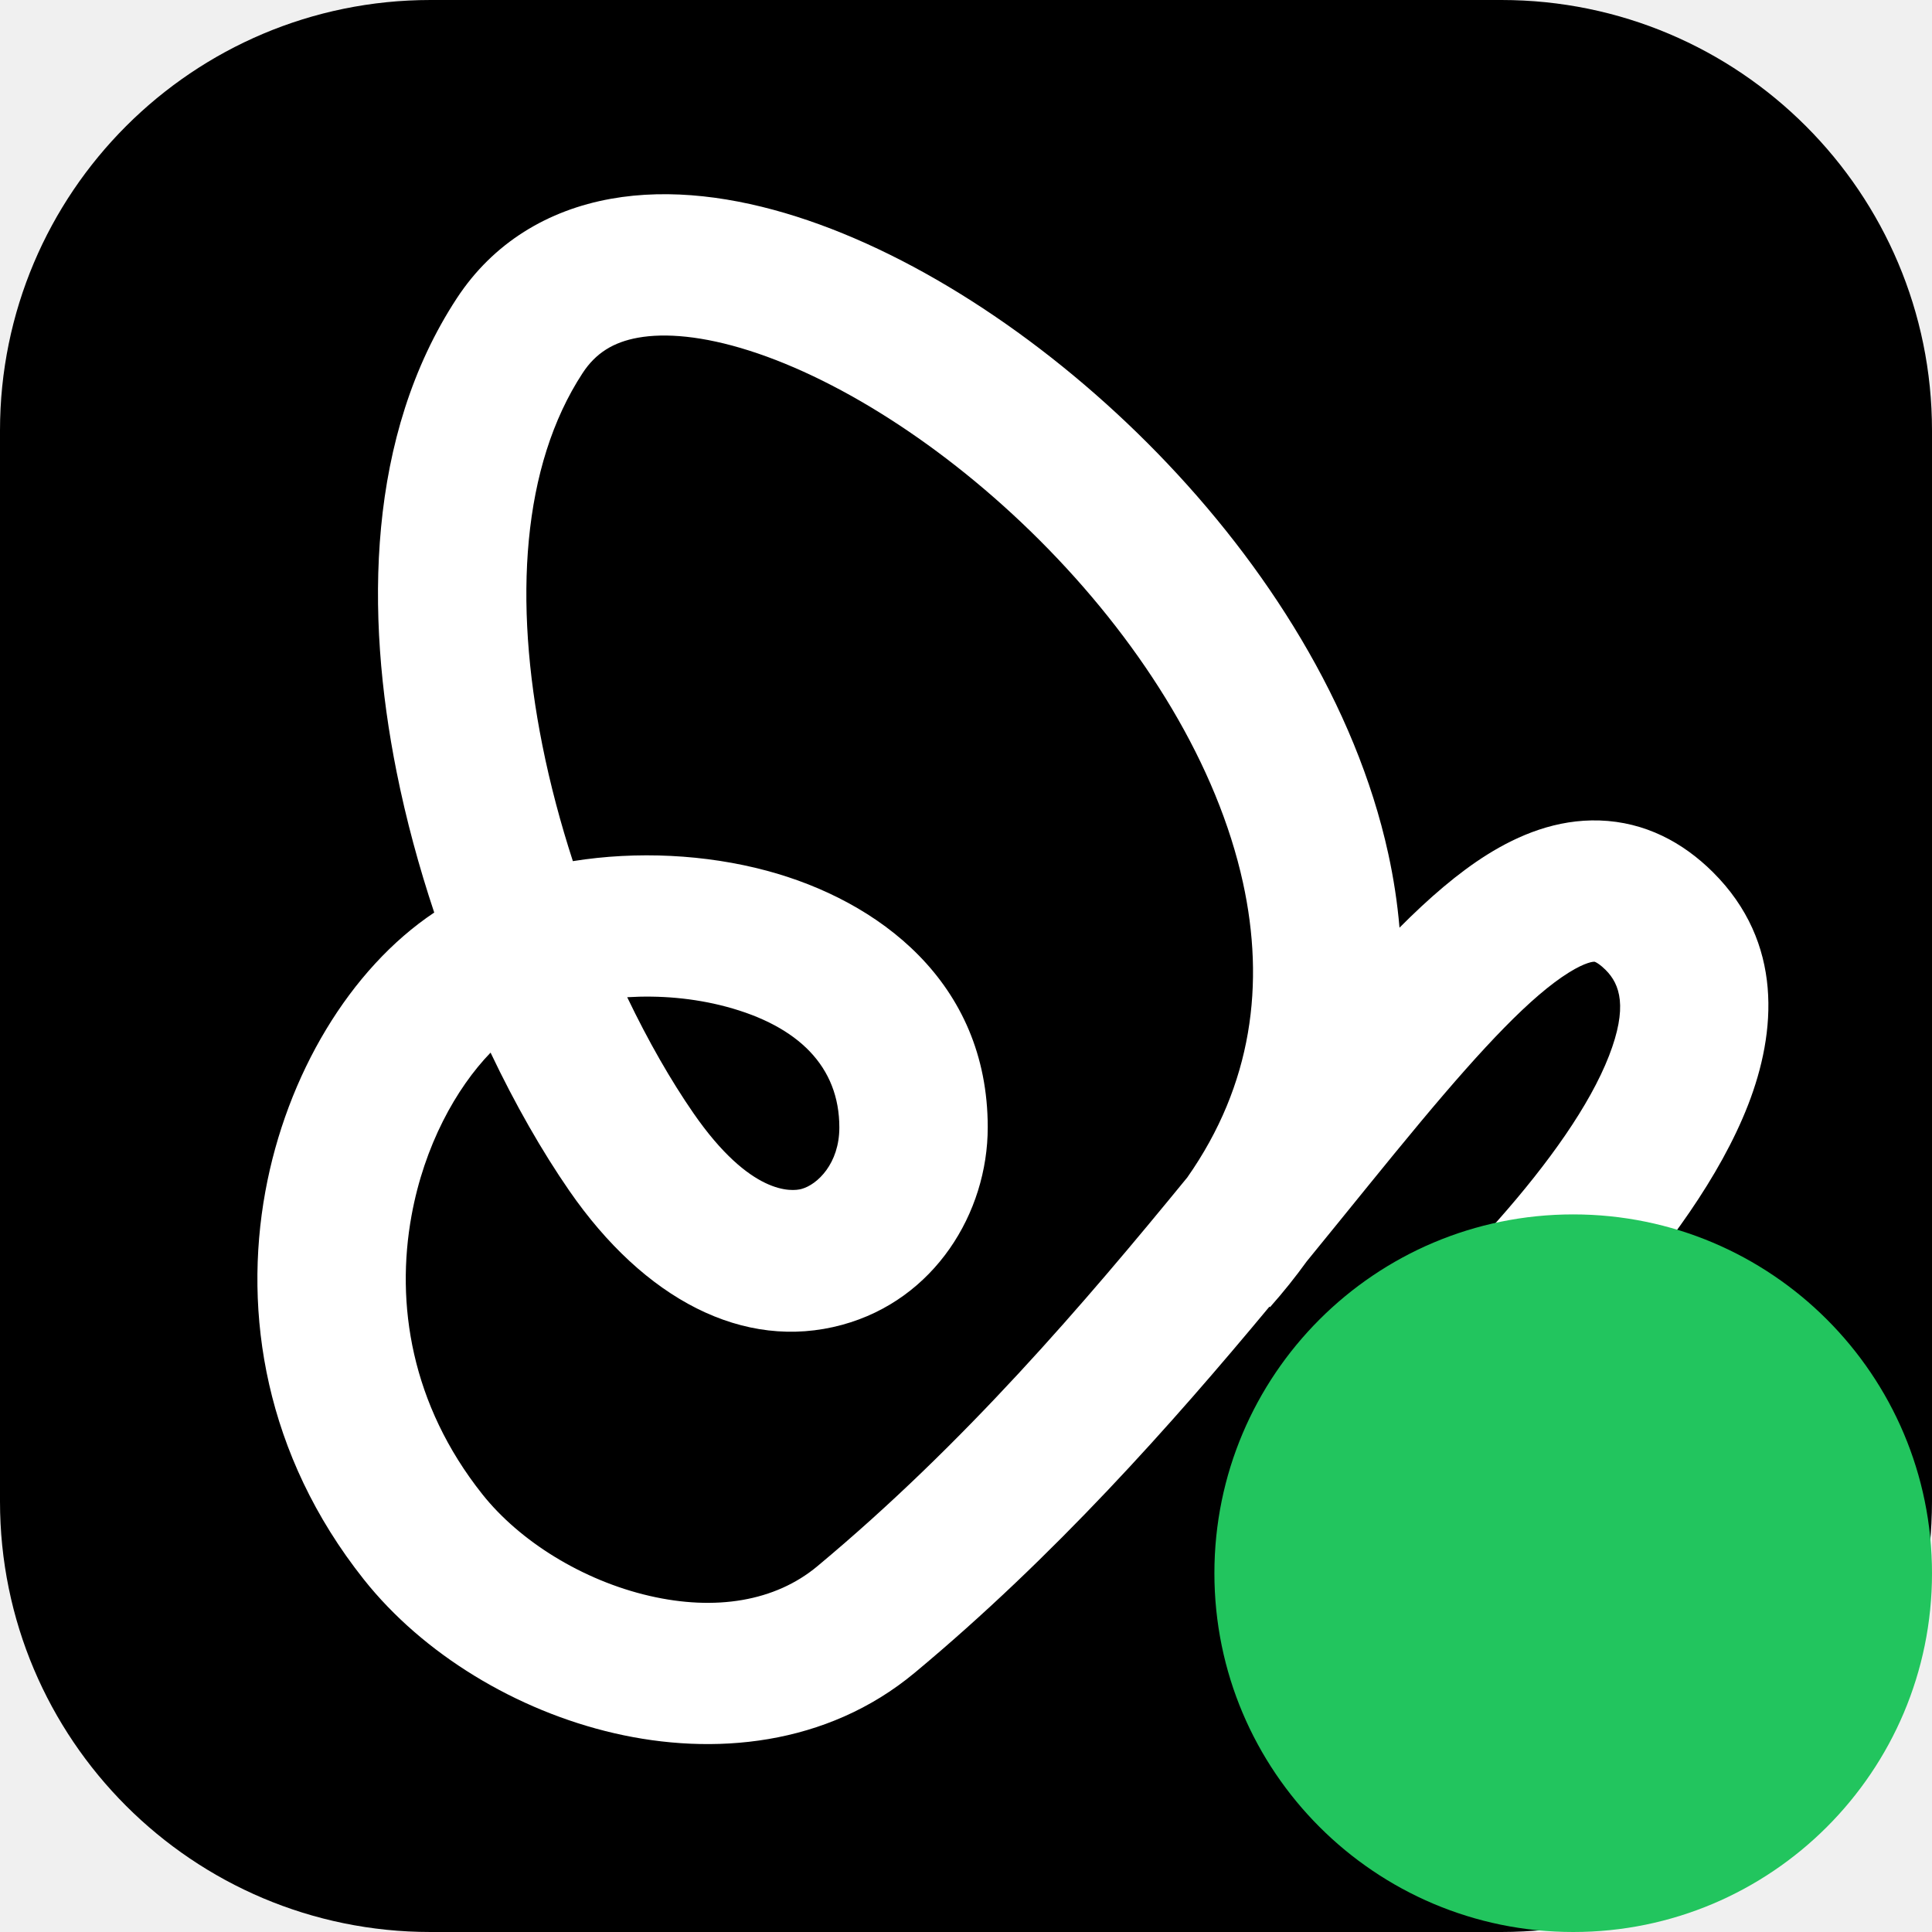
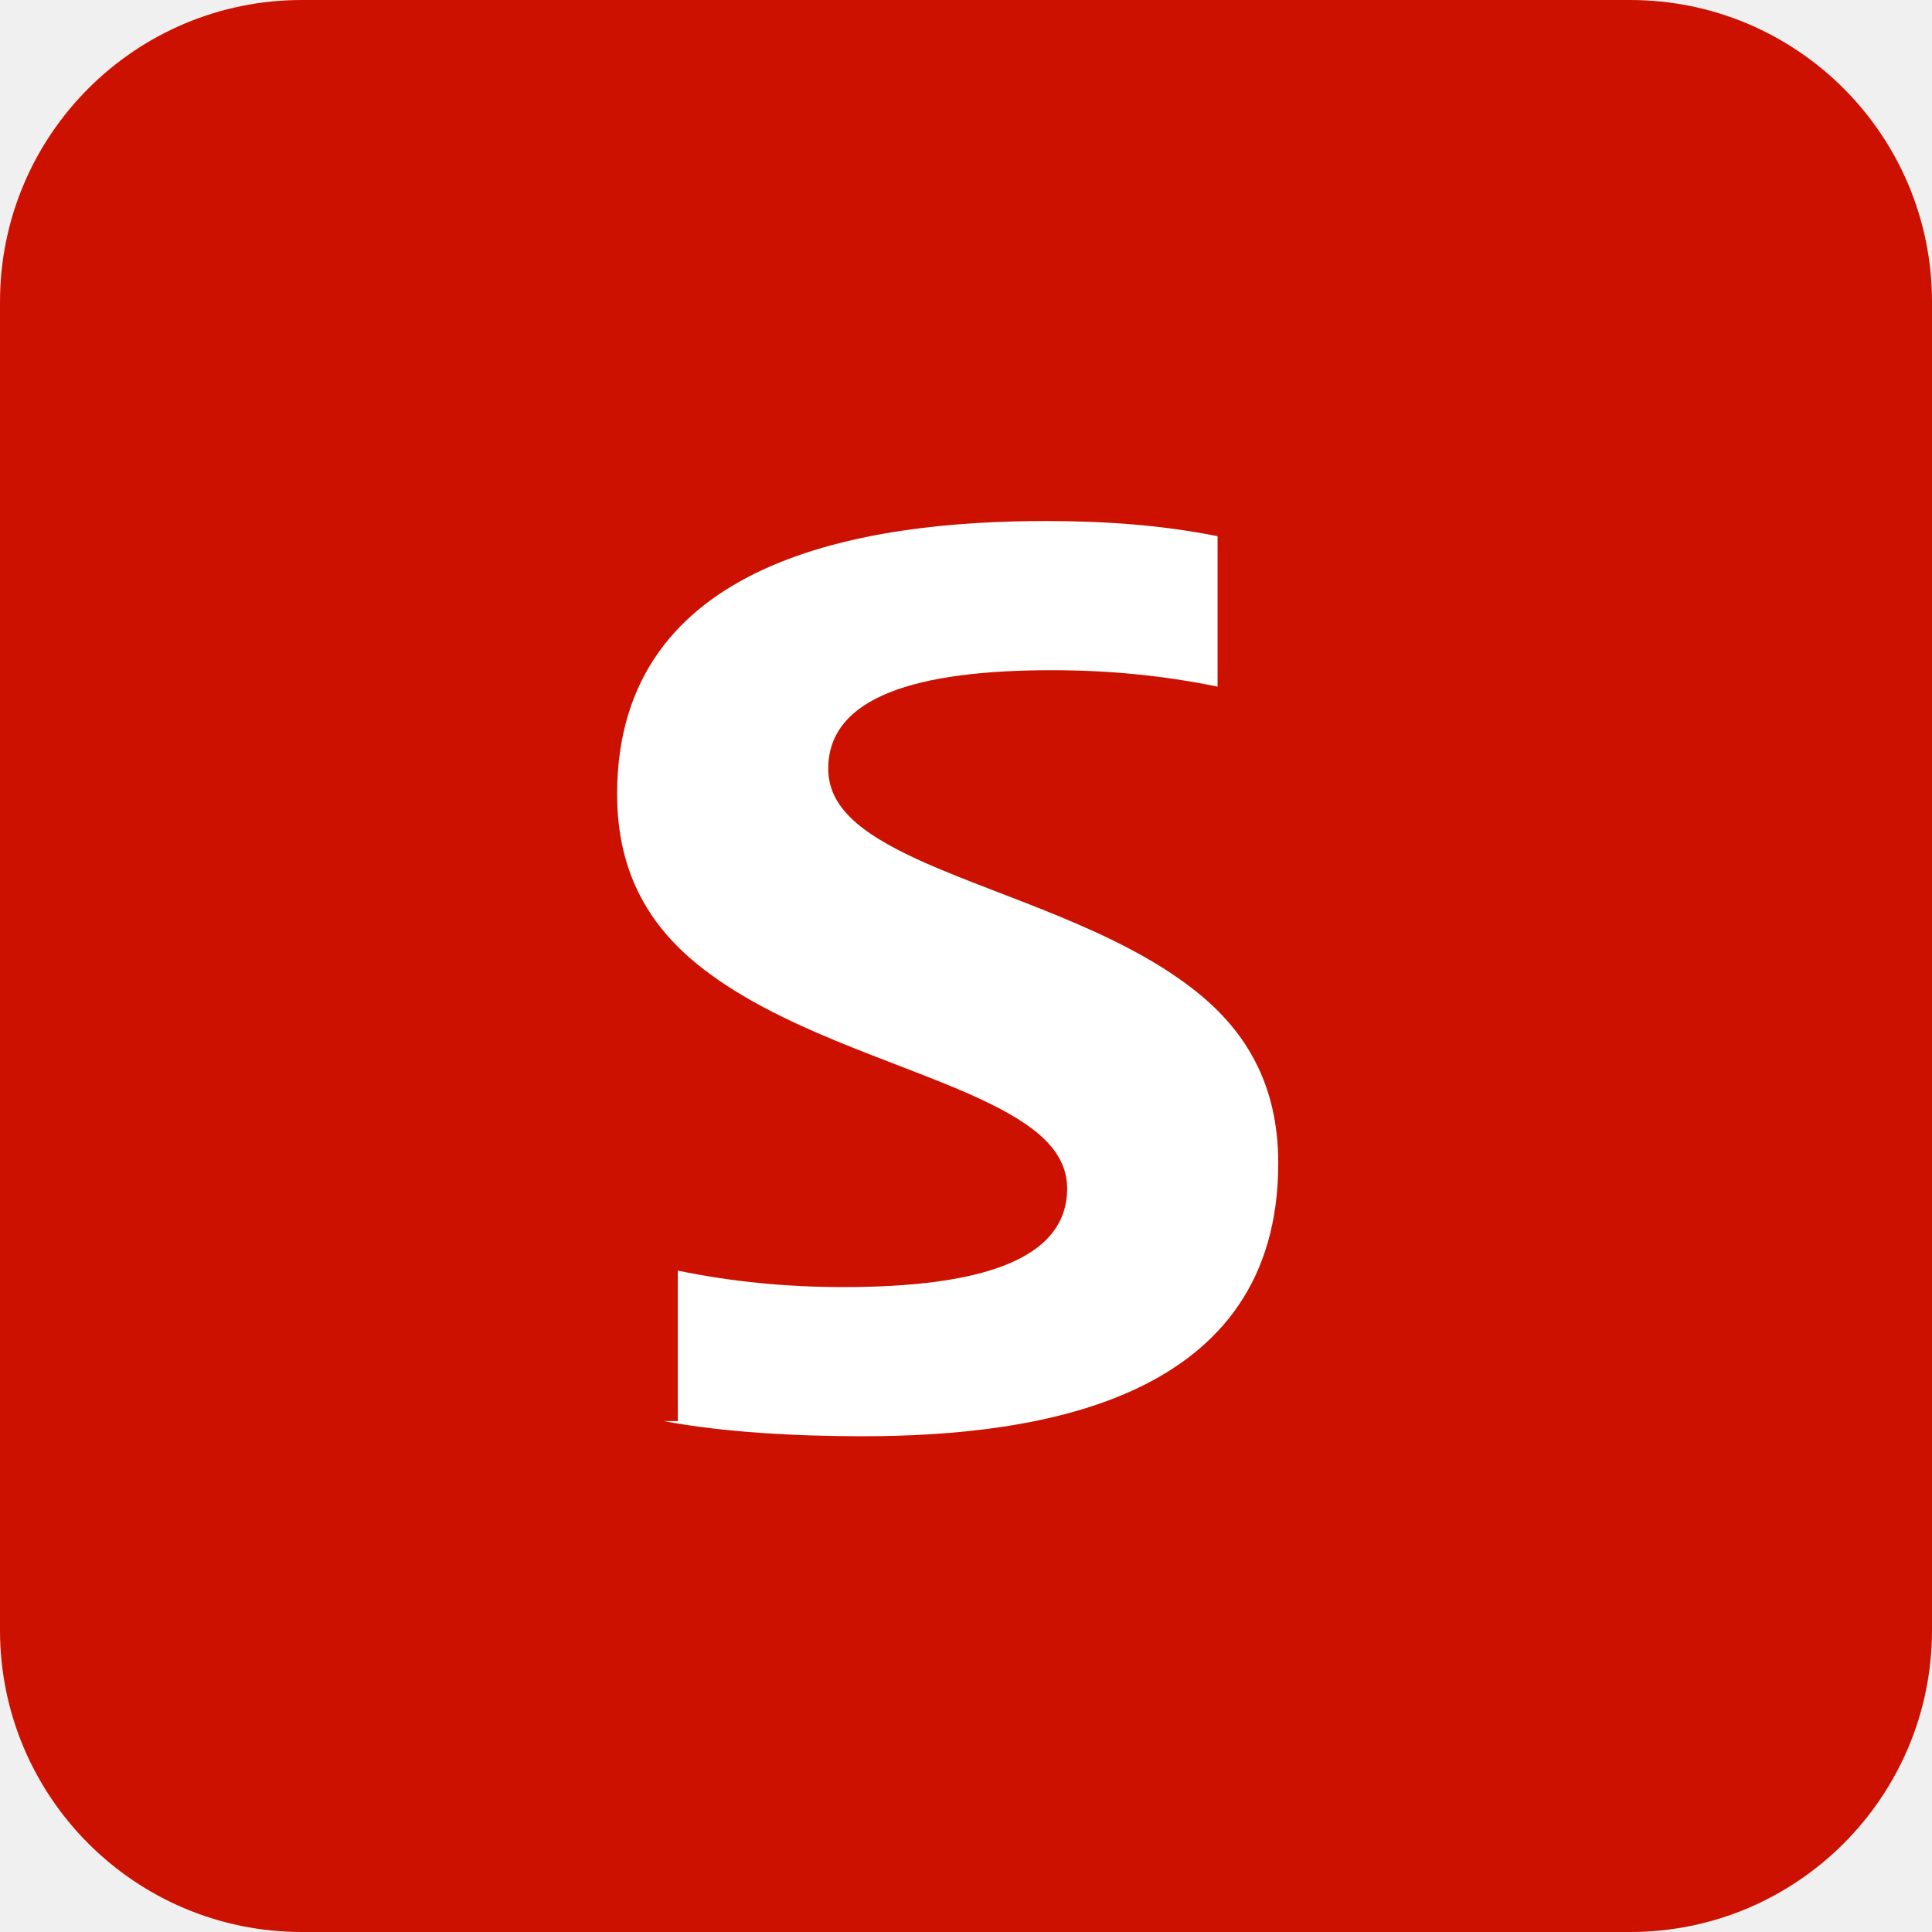
- <svg xmlns="http://www.w3.org/2000/svg" width="48" height="48" viewBox="0 0 700 700" fill="none">
-   <rect width="700" height="700" rx="156" fill="black" />
-   <path transform="translate(350,350) scale(1.05) translate(-350,-350)" d="M291.495 91.399C333.897 104.892 379.155 135.075 416.229 173.191C453.389 211.394 484.429 259.725 495.708 311.251C497.555 319.693 498.865 328.216 499.586 336.776C509.755 326.554 519.867 317.815 529.89 311.547C540.647 304.821 553.808 299.297 568.641 299.785C584.29 300.299 597.395 307.326 607.747 317.632C632.173 341.947 629.612 372.898 619.872 397.936C610.185 422.833 591.557 447.826 572.732 469.124C553.591 490.78 532.713 510.308 516.779 524.318C508.775 531.355 501.936 537.073 497.07 541.052C494.635 543.043 492.689 544.603 491.334 545.679C490.657 546.217 490.126 546.635 489.756 546.926C489.571 547.071 489.425 547.184 489.321 547.265C489.269 547.305 489.227 547.338 489.196 547.362C489.181 547.374 489.168 547.385 489.157 547.393C489.153 547.397 489.147 547.401 489.144 547.403C489.134 547.4 488.837 547.06 473.001 528.499L489.135 547.411C478.157 555.911 462.033 554.334 453.122 543.89C444.213 533.448 445.887 518.094 456.861 509.592C456.863 509.591 456.865 509.588 456.869 509.586C456.88 509.577 456.902 509.561 456.933 509.536C456.997 509.487 457.101 509.404 457.245 509.292C457.533 509.066 457.979 508.715 458.569 508.247C459.749 507.31 461.506 505.901 463.742 504.073C468.216 500.414 474.589 495.088 482.073 488.508C497.114 475.284 516.315 457.282 533.578 437.75C551.157 417.862 565.26 398.01 571.859 381.048C578.403 364.227 575.681 356.302 570.724 351.367C568.928 349.579 567.744 348.902 567.267 348.676C566.888 348.496 566.811 348.52 566.804 348.52C566.605 348.513 563.971 348.537 557.953 352.3C545.161 360.299 528.815 377.492 506.807 403.867C494.927 418.106 481.871 434.435 467.547 451.957C463.709 457.28 459.503 462.538 454.91 467.717L454.702 467.549C420.808 508.347 380.37 553.856 332.335 593.848C301.853 619.226 262.656 622.597 228.642 614.743C194.834 606.936 162.658 587.448 142.217 561.686C108.054 518.631 100.57 469.801 108.223 427.836C115.56 387.606 137.391 351.005 166.502 331.557C161.248 315.813 156.813 299.49 153.519 283.013C142.593 228.368 143.239 167.031 174.28 119.619C186.922 100.31 205.846 89.153 227.387 85.277C248.1 81.55 270.278 84.648 291.495 91.399ZM378.642 206.356C345.773 172.563 307.463 147.917 275.208 137.654C259.096 132.527 246.171 131.514 236.828 133.195C228.314 134.727 222.227 138.497 217.721 145.38C196.712 177.468 193.858 224.004 203.82 273.827C206.532 287.394 210.127 300.834 214.345 313.817C236.45 310.276 260.156 311.463 281.22 317.11C319.621 327.403 357.501 355.419 357.501 405.654C357.501 435.255 339.111 465.136 307.278 473.815C273.211 483.103 238.854 464.822 213.105 427.541C203.716 413.947 194.443 397.766 185.947 379.89C174.028 392.223 163.08 411.953 158.673 436.118C153.128 466.518 158.514 501.286 183.085 532.253C195.993 548.522 217.742 562.031 240.771 567.349C263.594 572.619 284.147 569.24 298.664 557.154C349.383 514.927 390.709 466.547 426.366 422.952C448.879 390.86 453.195 356.06 445.578 321.265C436.703 280.718 411.425 240.06 378.642 206.356ZM306.296 405.722C306.296 384.769 292.223 370.736 267.284 364.051C256.012 361.03 244.156 360.087 233.095 360.771C240.361 375.935 248.168 389.513 255.897 400.704C275.647 429.298 289.989 427.822 293.247 426.934C298.737 425.437 306.296 418.161 306.296 405.722Z" fill="white" />
-   <circle cx="570" cy="570" r="130" fill="#22c55e" />
+ <svg xmlns="http://www.w3.org/2000/svg" viewBox="0 0 512 512" width="512" height="512">
+   <rect width="512" height="512" rx="80" ry="80" fill="#CC1100" />
+   <path transform="translate(163.88,376.60) scale(0.335,-0.335)" d="M36 0C83 -9 142 -12 193 -12C336 -12 522 18 522 204C522 268 495 311 453 343C393 389 308 413 244 441C199 461 166 482 166 516C166 573 236 594 343 594C387 594 430 590 474 581V700C429 709 384 712 338 712C195 712 -1 682 -1 496C-1 432 26 389 68 357C128 311 213 287 277 259C322 239 355 218 355 184C355 127 285 106 178 106C134 106 91 110 47 119V0Z" fill="#FFFFFF" />
</svg>
